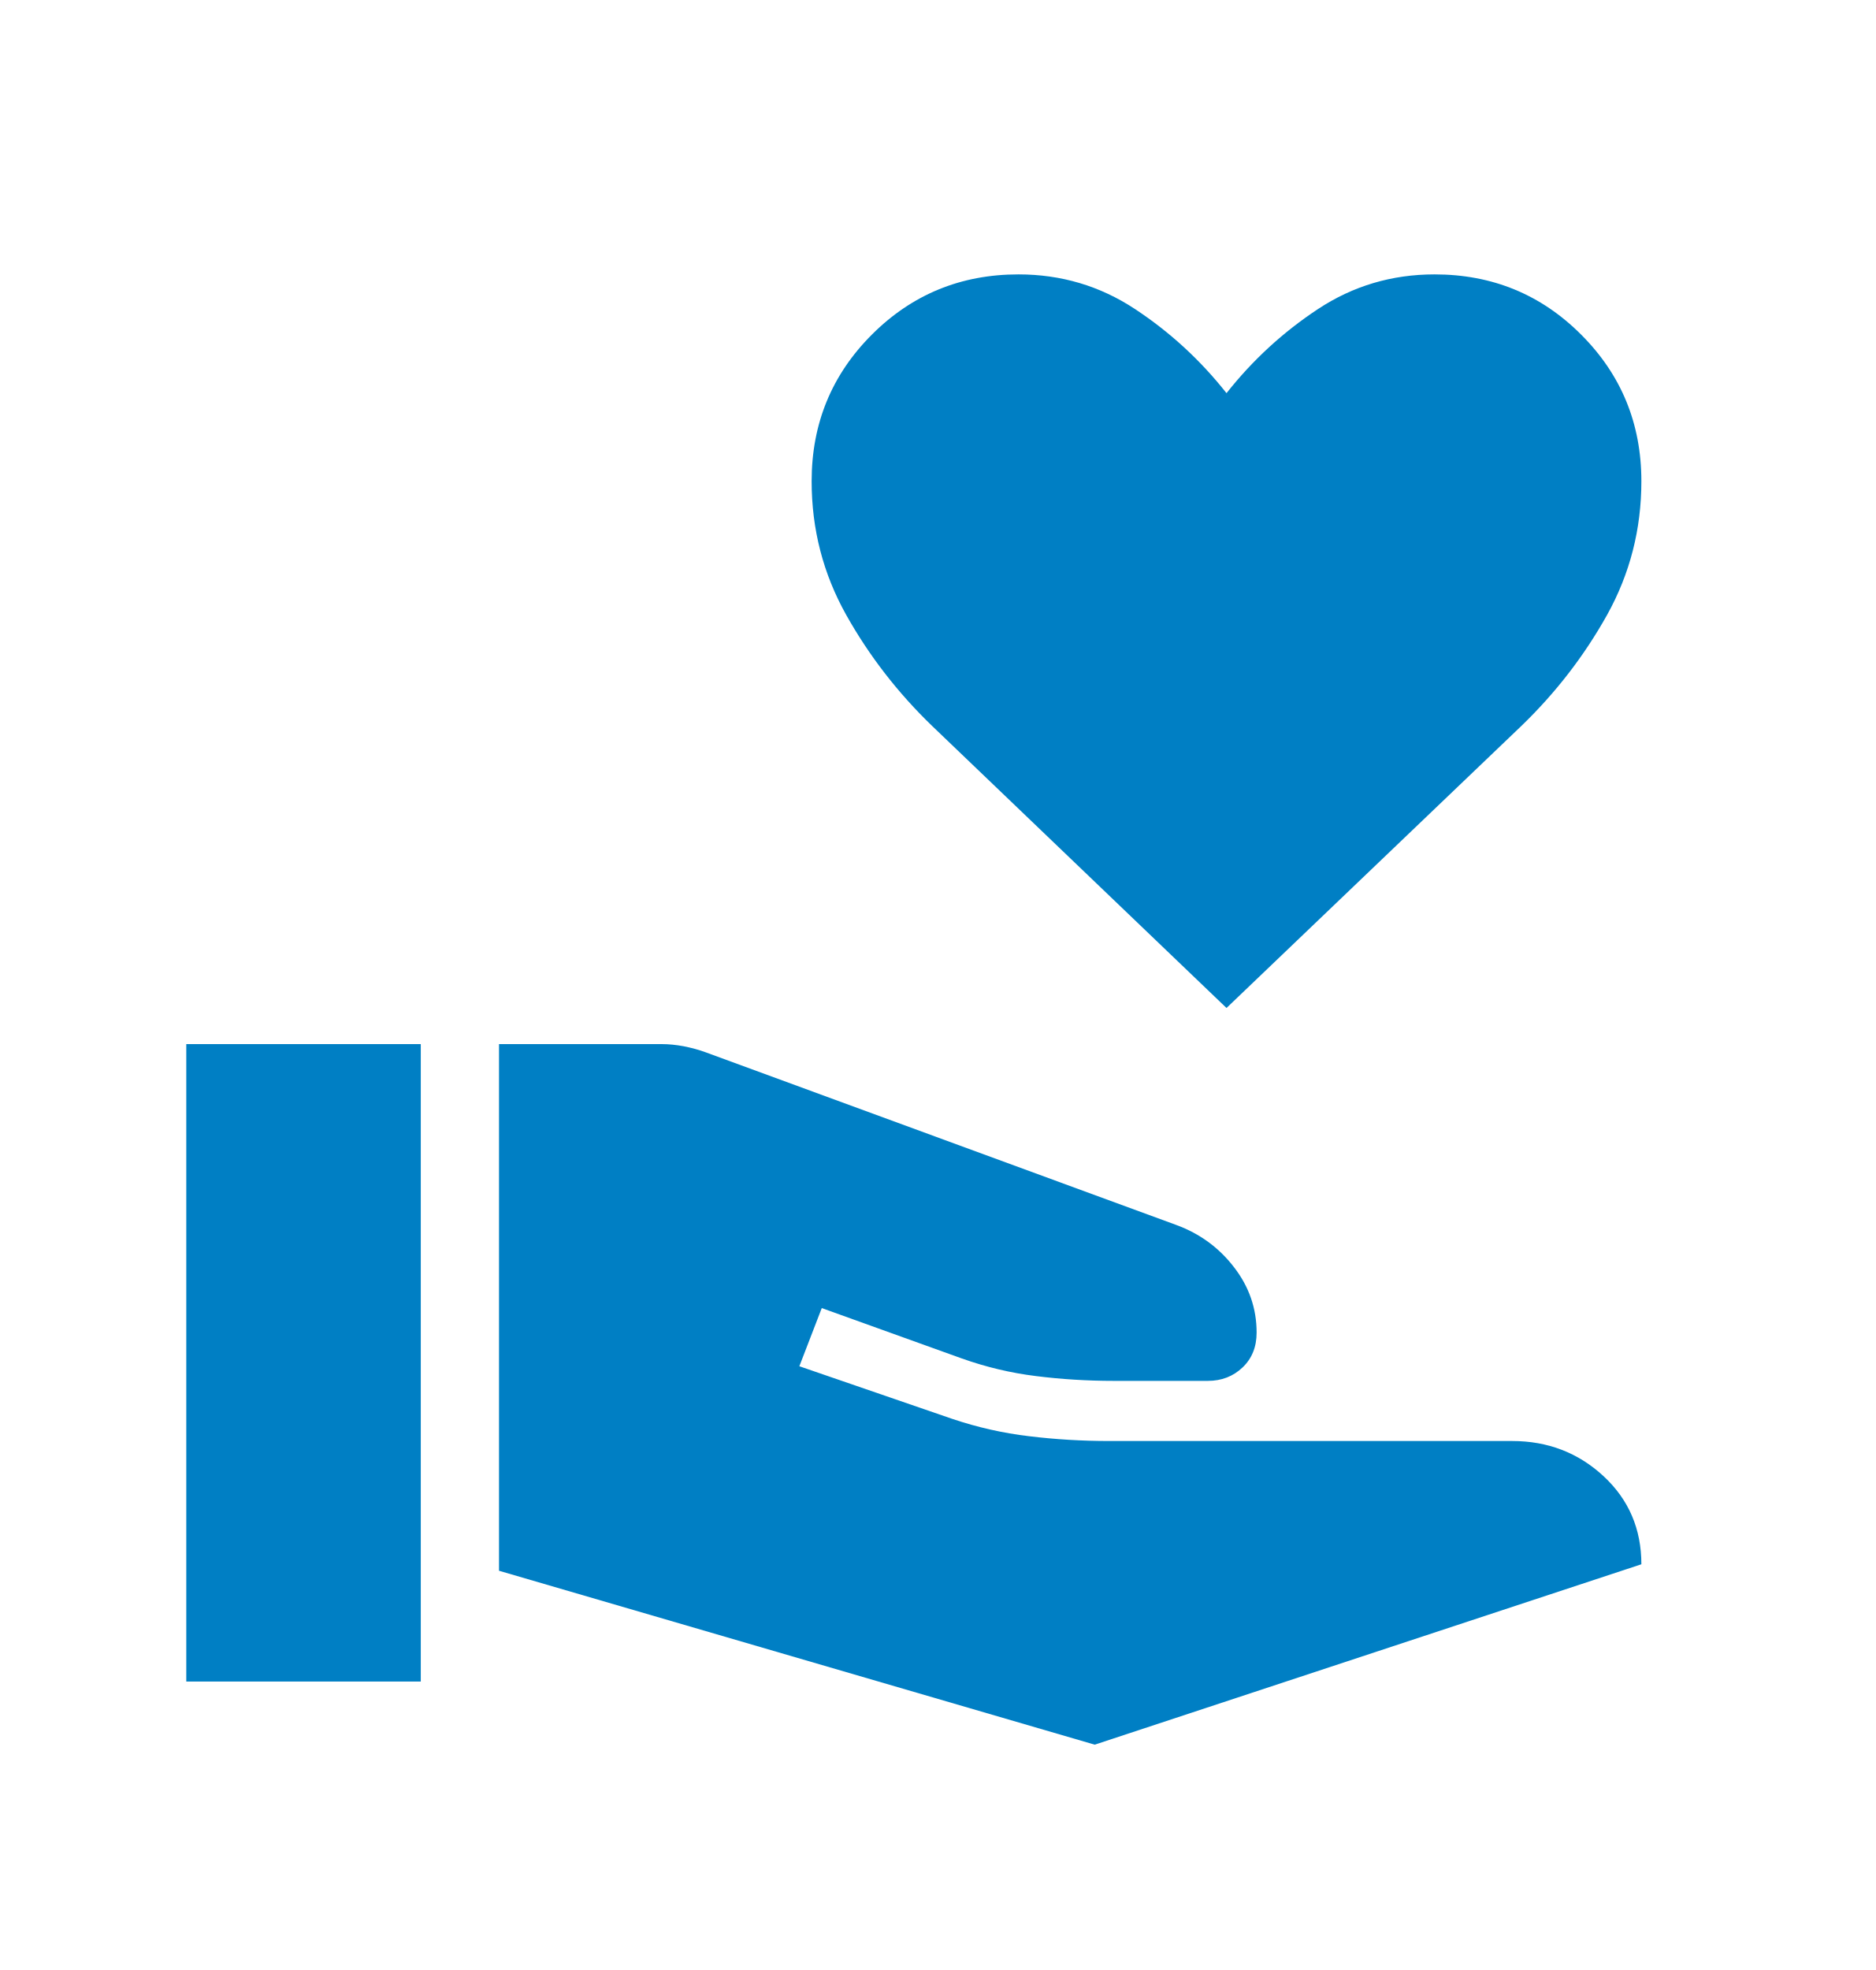
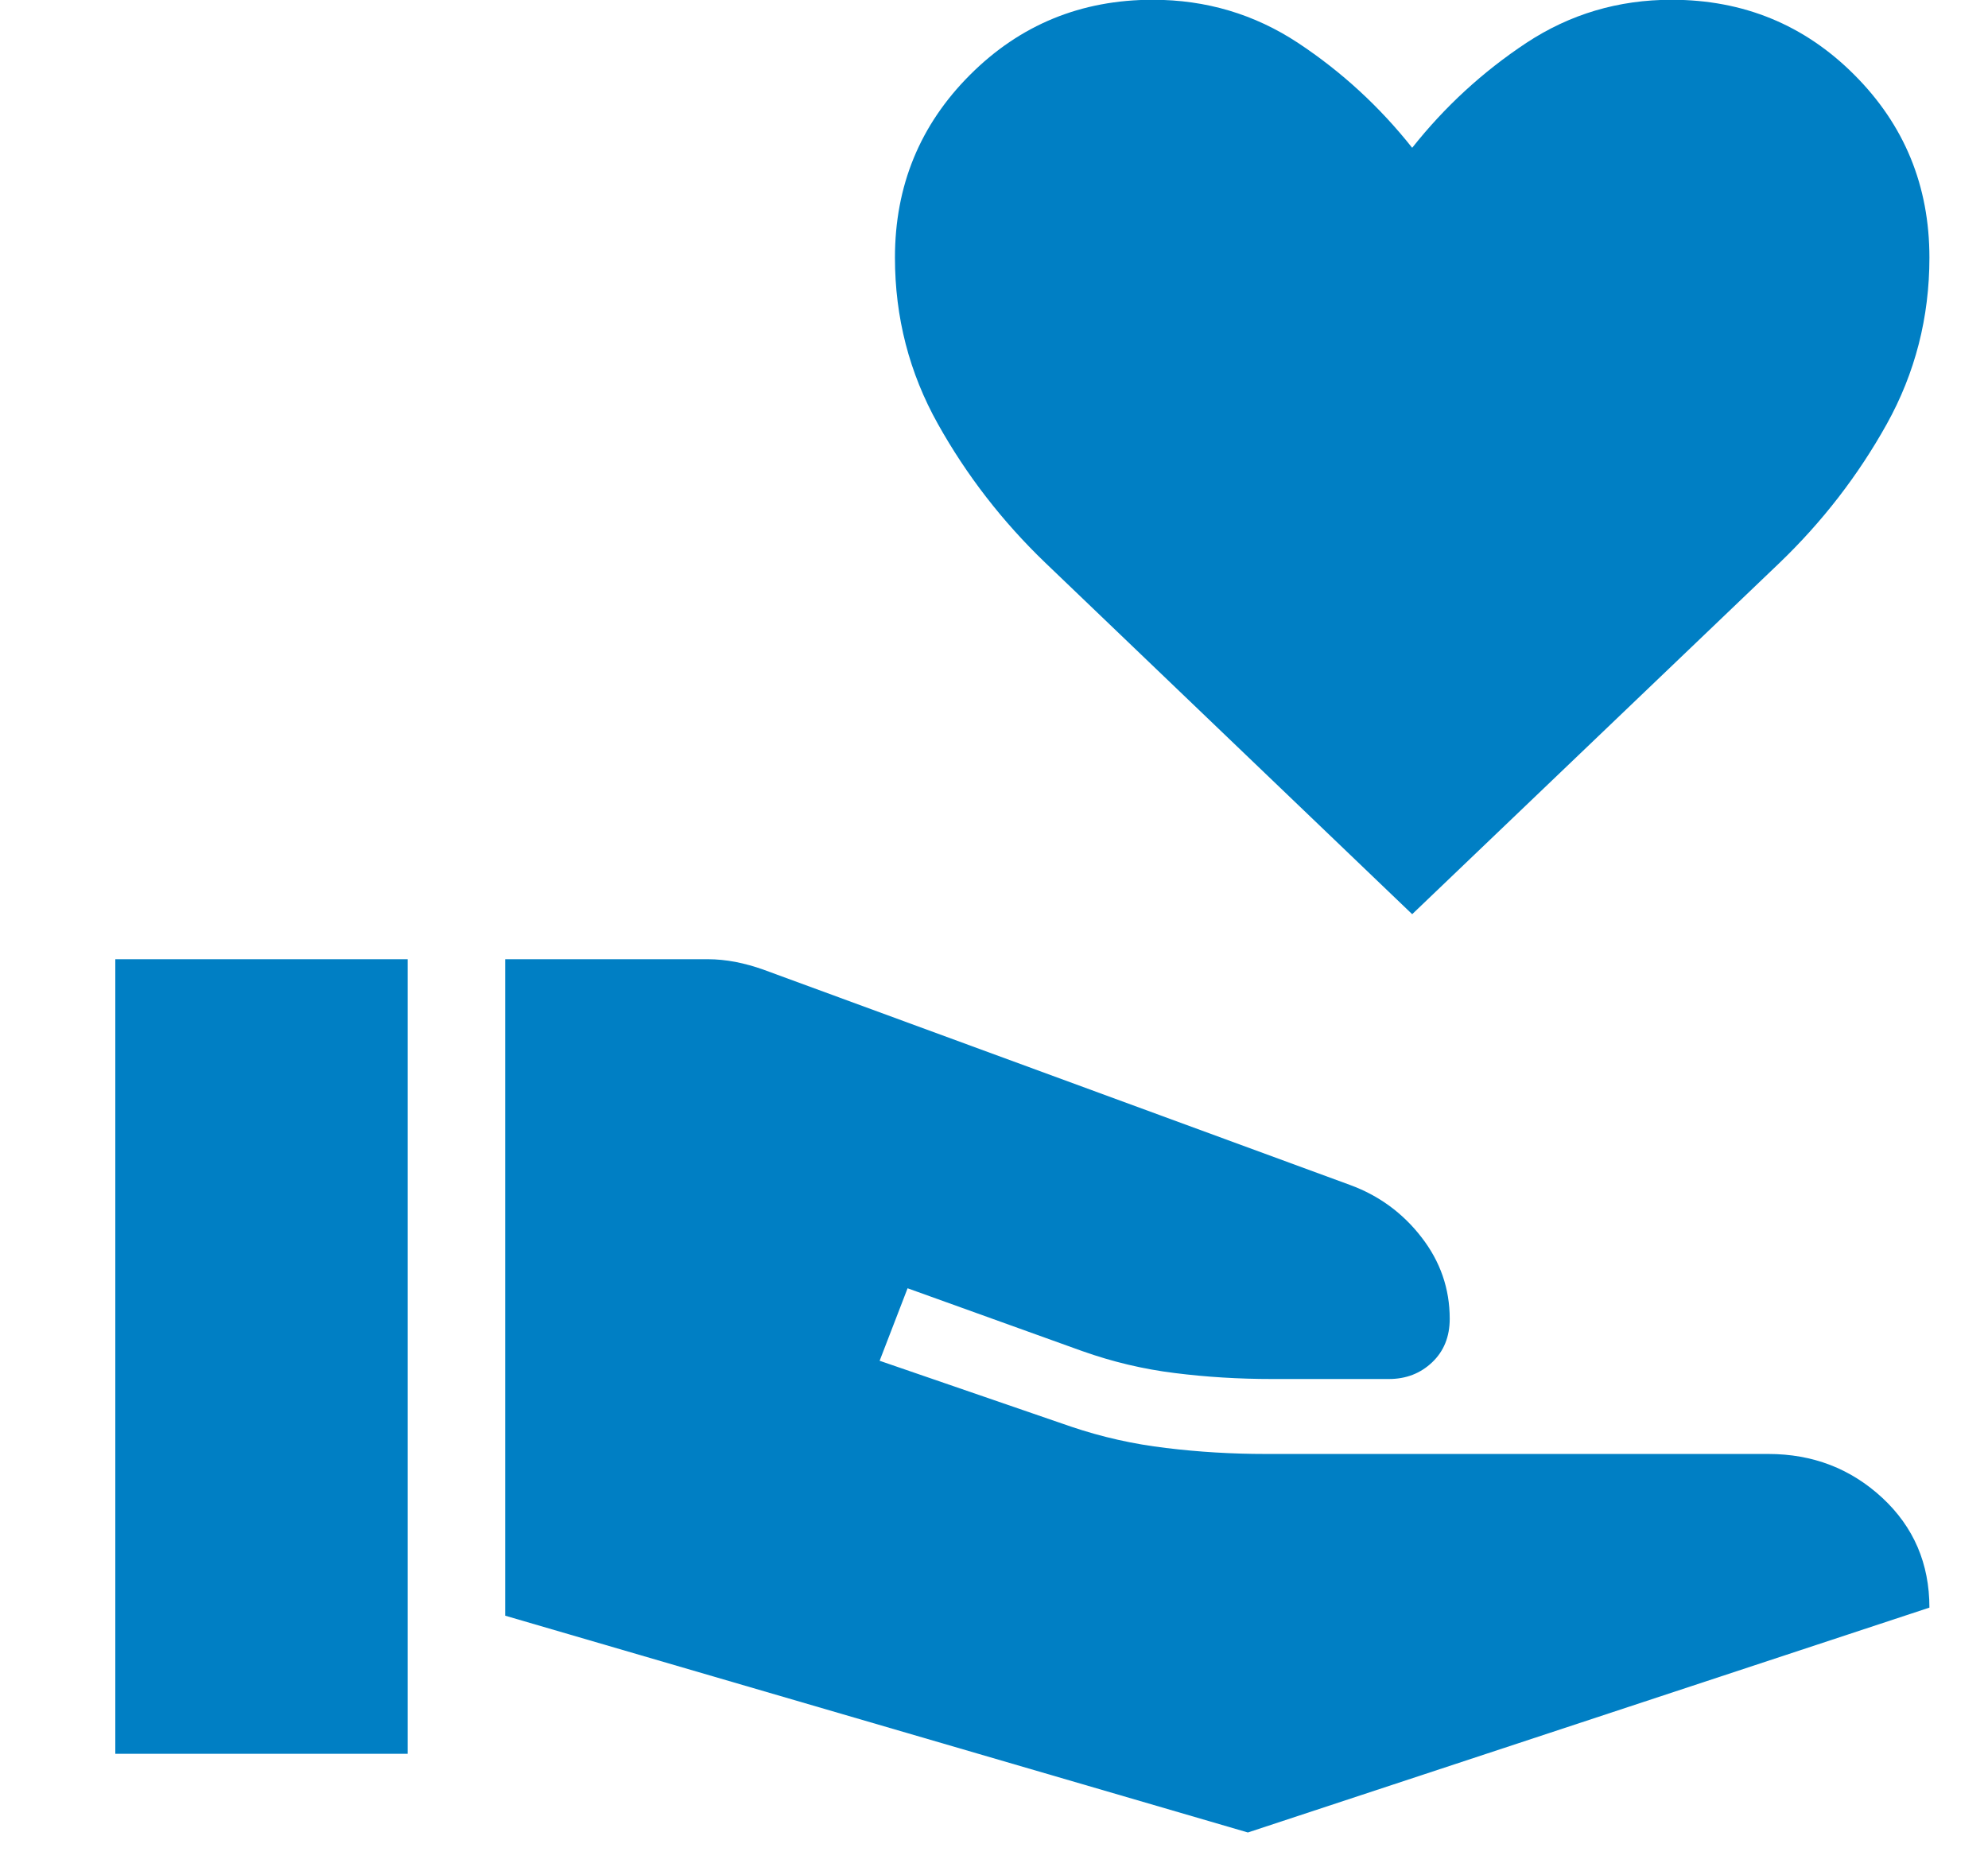
- <svg xmlns="http://www.w3.org/2000/svg" width="20" height="21" viewBox="0 0 20 21" fill="none">
-   <mask id="mask0_311_5332" style="mask-type:alpha" maskUnits="userSpaceOnUse" x="0" y="0" width="20" height="21">
-     <rect y="0.425" width="20" height="20" fill="#D9D9D9" />
-   </mask>
-   <g mask="url(#mask0_311_5332)">
-     <path d="M5.32 16.744V11.13H7.054C7.13 11.13 7.208 11.138 7.289 11.153C7.37 11.169 7.449 11.19 7.525 11.218L12.543 13.059C12.79 13.15 12.995 13.299 13.155 13.507C13.316 13.714 13.397 13.947 13.397 14.205C13.397 14.358 13.347 14.482 13.247 14.577C13.147 14.672 13.024 14.72 12.877 14.72H11.876C11.593 14.72 11.316 14.703 11.046 14.669C10.777 14.636 10.513 14.573 10.254 14.481L8.761 13.944L8.522 14.564L10.158 15.127C10.421 15.215 10.692 15.277 10.972 15.31C11.252 15.344 11.536 15.361 11.823 15.361H16.121C16.501 15.361 16.826 15.486 17.096 15.736C17.365 15.986 17.499 16.299 17.499 16.675L11.671 18.598L5.32 16.744ZM1.986 17.925V11.13H4.486V17.925H1.986ZM13.076 10.745L9.938 7.739C9.572 7.386 9.266 6.991 9.021 6.554C8.776 6.116 8.653 5.642 8.653 5.13C8.653 4.516 8.867 3.995 9.295 3.567C9.723 3.139 10.244 2.925 10.858 2.925C11.313 2.925 11.727 3.048 12.1 3.294C12.473 3.54 12.798 3.839 13.076 4.191C13.354 3.839 13.679 3.54 14.052 3.294C14.425 3.048 14.839 2.925 15.294 2.925C15.908 2.925 16.43 3.139 16.857 3.567C17.285 3.995 17.499 4.516 17.499 5.13C17.499 5.642 17.377 6.116 17.134 6.554C16.89 6.991 16.585 7.386 16.219 7.739L13.076 10.745Z" fill="#007FC4" />
-   </g>
+ <svg xmlns="http://www.w3.org/2000/svg" width="17" height="16" viewBox="0 0 17 16" fill="none">
+   <path d="M4.32 13.817V8.203H6.054C6.13 8.203 6.208 8.211 6.289 8.226C6.37 8.242 6.449 8.264 6.525 8.291L11.543 10.133C11.79 10.223 11.995 10.373 12.155 10.58C12.316 10.787 12.397 11.02 12.397 11.278C12.397 11.431 12.347 11.555 12.247 11.65C12.147 11.745 12.024 11.793 11.877 11.793H10.876C10.593 11.793 10.316 11.776 10.046 11.742C9.777 11.709 9.513 11.646 9.254 11.554L7.761 11.017L7.522 11.637L9.158 12.2C9.421 12.289 9.692 12.35 9.972 12.383C10.252 12.417 10.536 12.434 10.823 12.434H15.121C15.501 12.434 15.826 12.559 16.096 12.809C16.365 13.059 16.499 13.372 16.499 13.748L10.671 15.671L4.32 13.817ZM0.986 14.998V8.203H3.486V14.998H0.986ZM12.076 7.818L8.938 4.812C8.572 4.46 8.266 4.065 8.021 3.627C7.776 3.19 7.653 2.715 7.653 2.203C7.653 1.589 7.867 1.068 8.295 0.64C8.723 0.212 9.244 -0.002 9.858 -0.002C10.313 -0.002 10.727 0.121 11.1 0.367C11.473 0.614 11.798 0.913 12.076 1.264C12.354 0.913 12.679 0.614 13.052 0.367C13.425 0.121 13.839 -0.002 14.294 -0.002C14.908 -0.002 15.43 0.212 15.857 0.64C16.285 1.068 16.499 1.589 16.499 2.203C16.499 2.715 16.377 3.19 16.134 3.627C15.89 4.065 15.585 4.46 15.219 4.812L12.076 7.818Z" fill="#007FC4" />
</svg>
